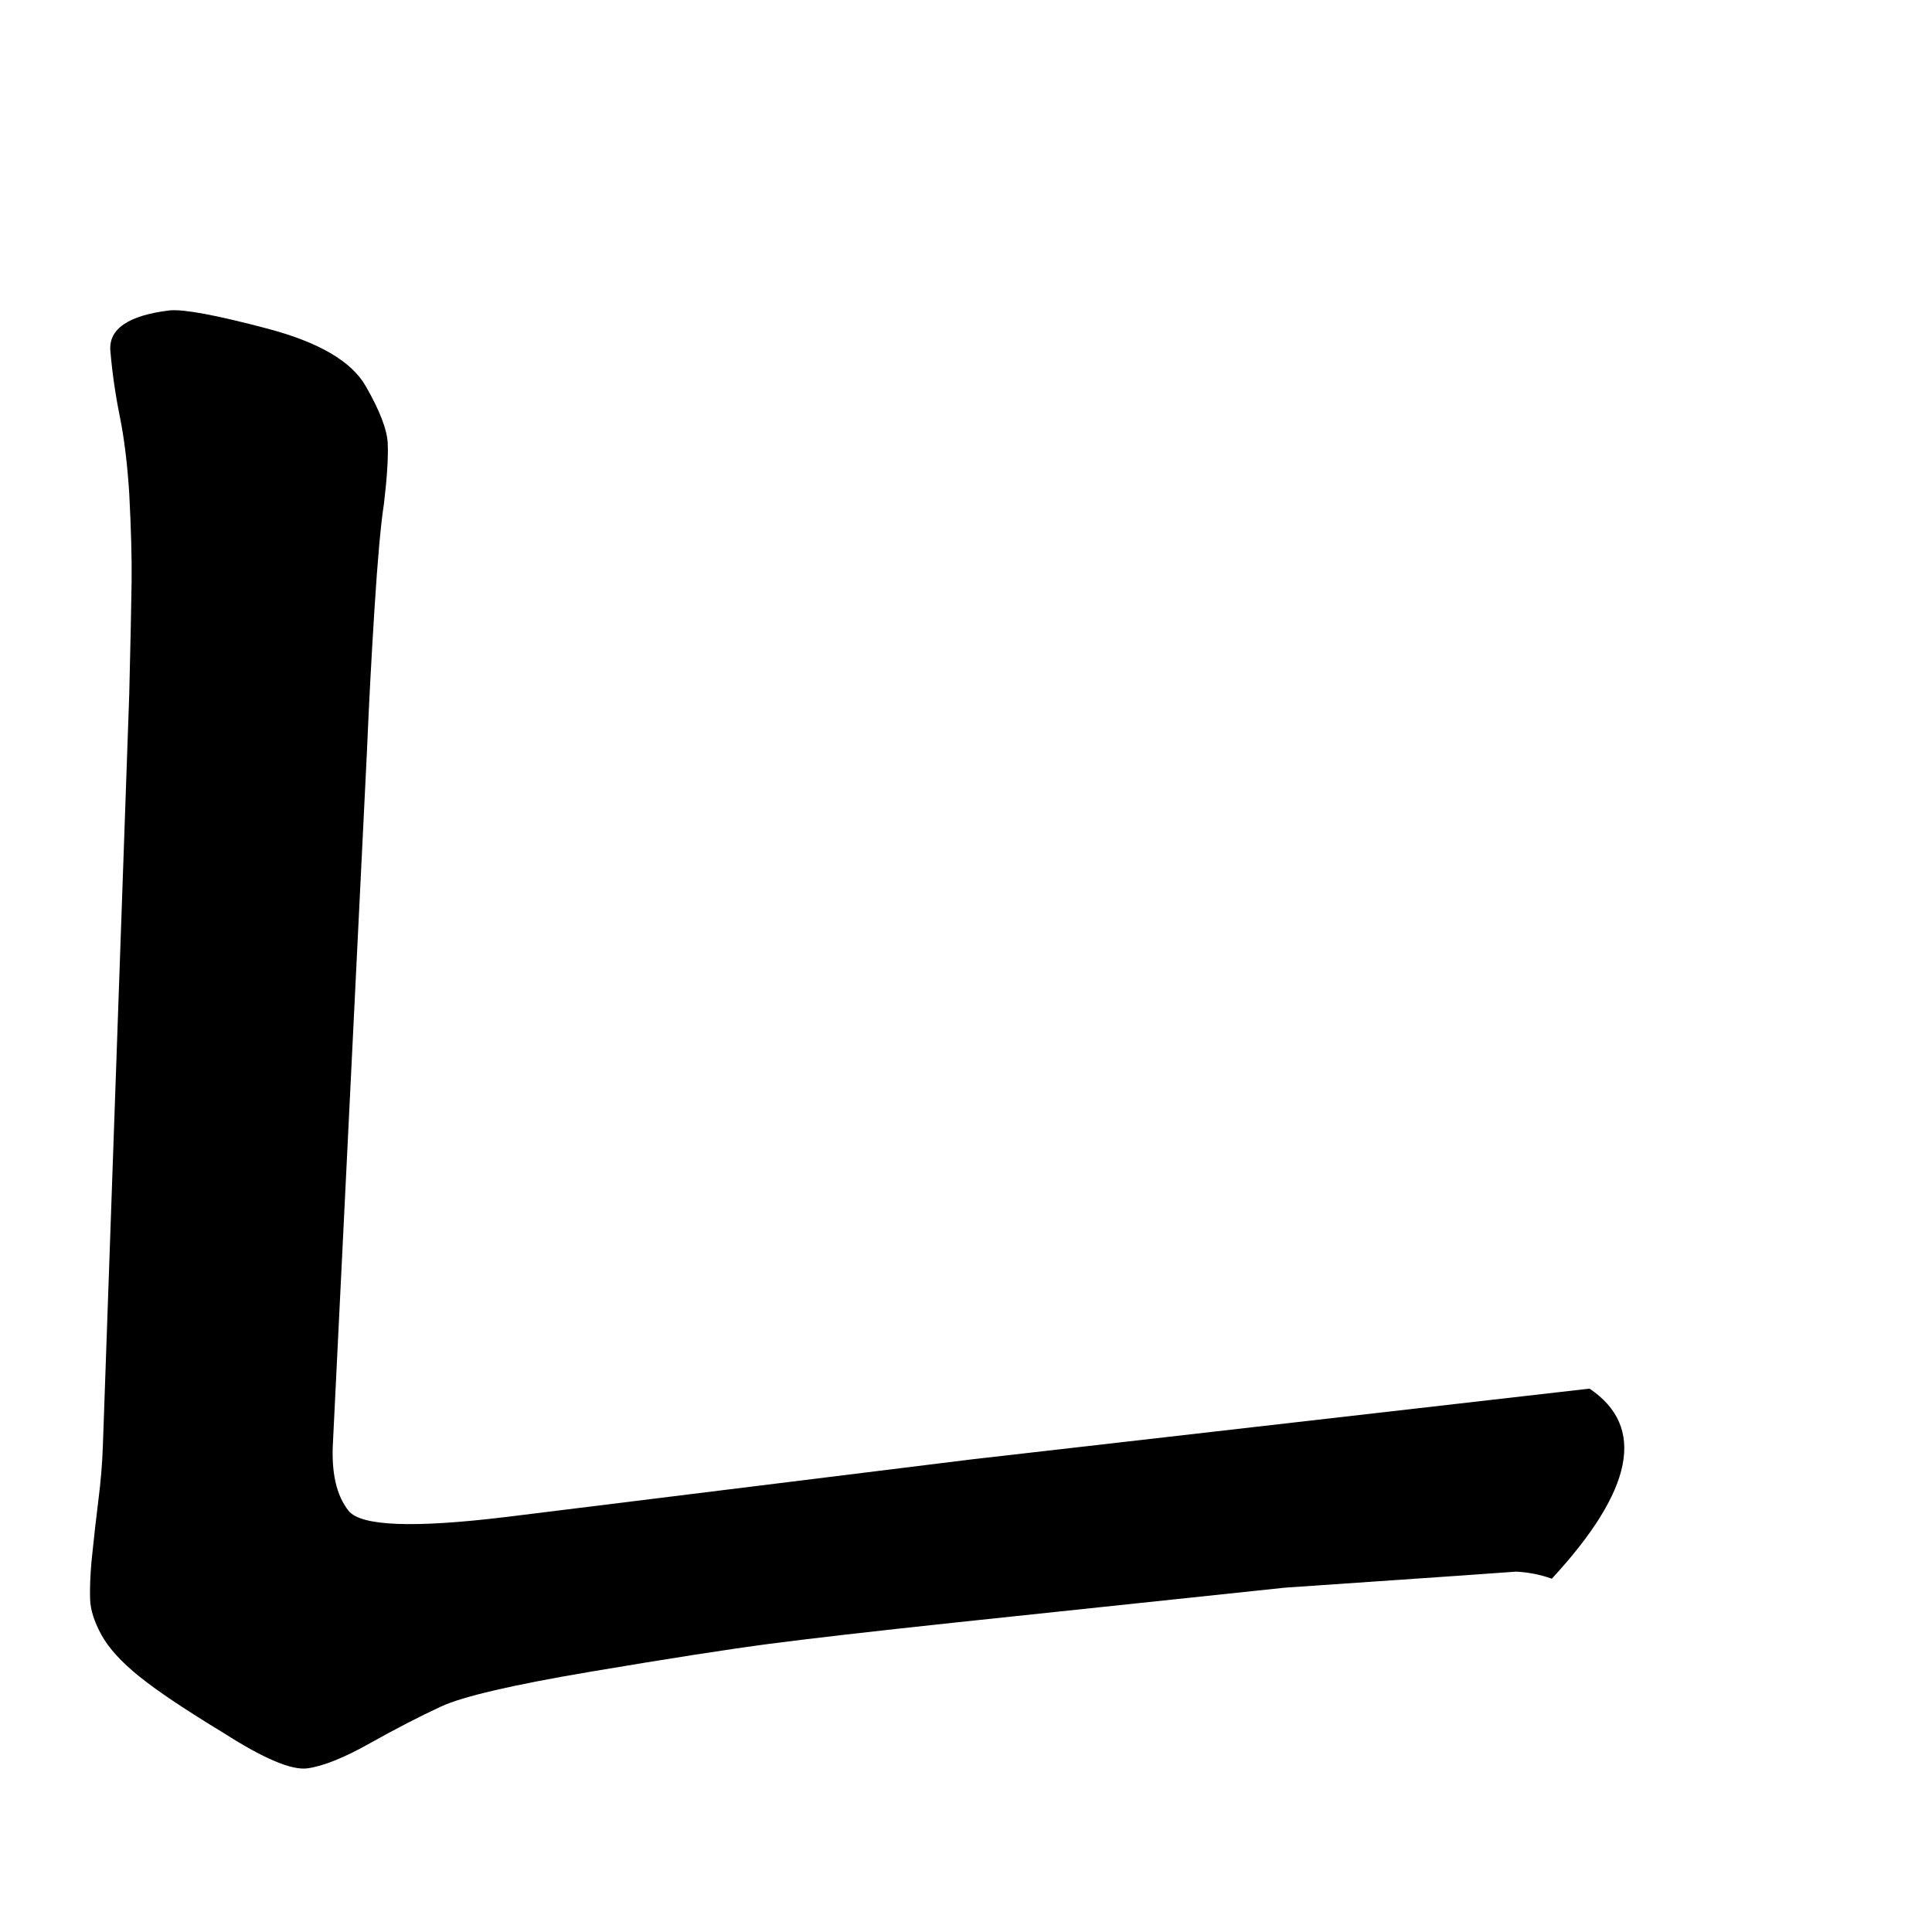
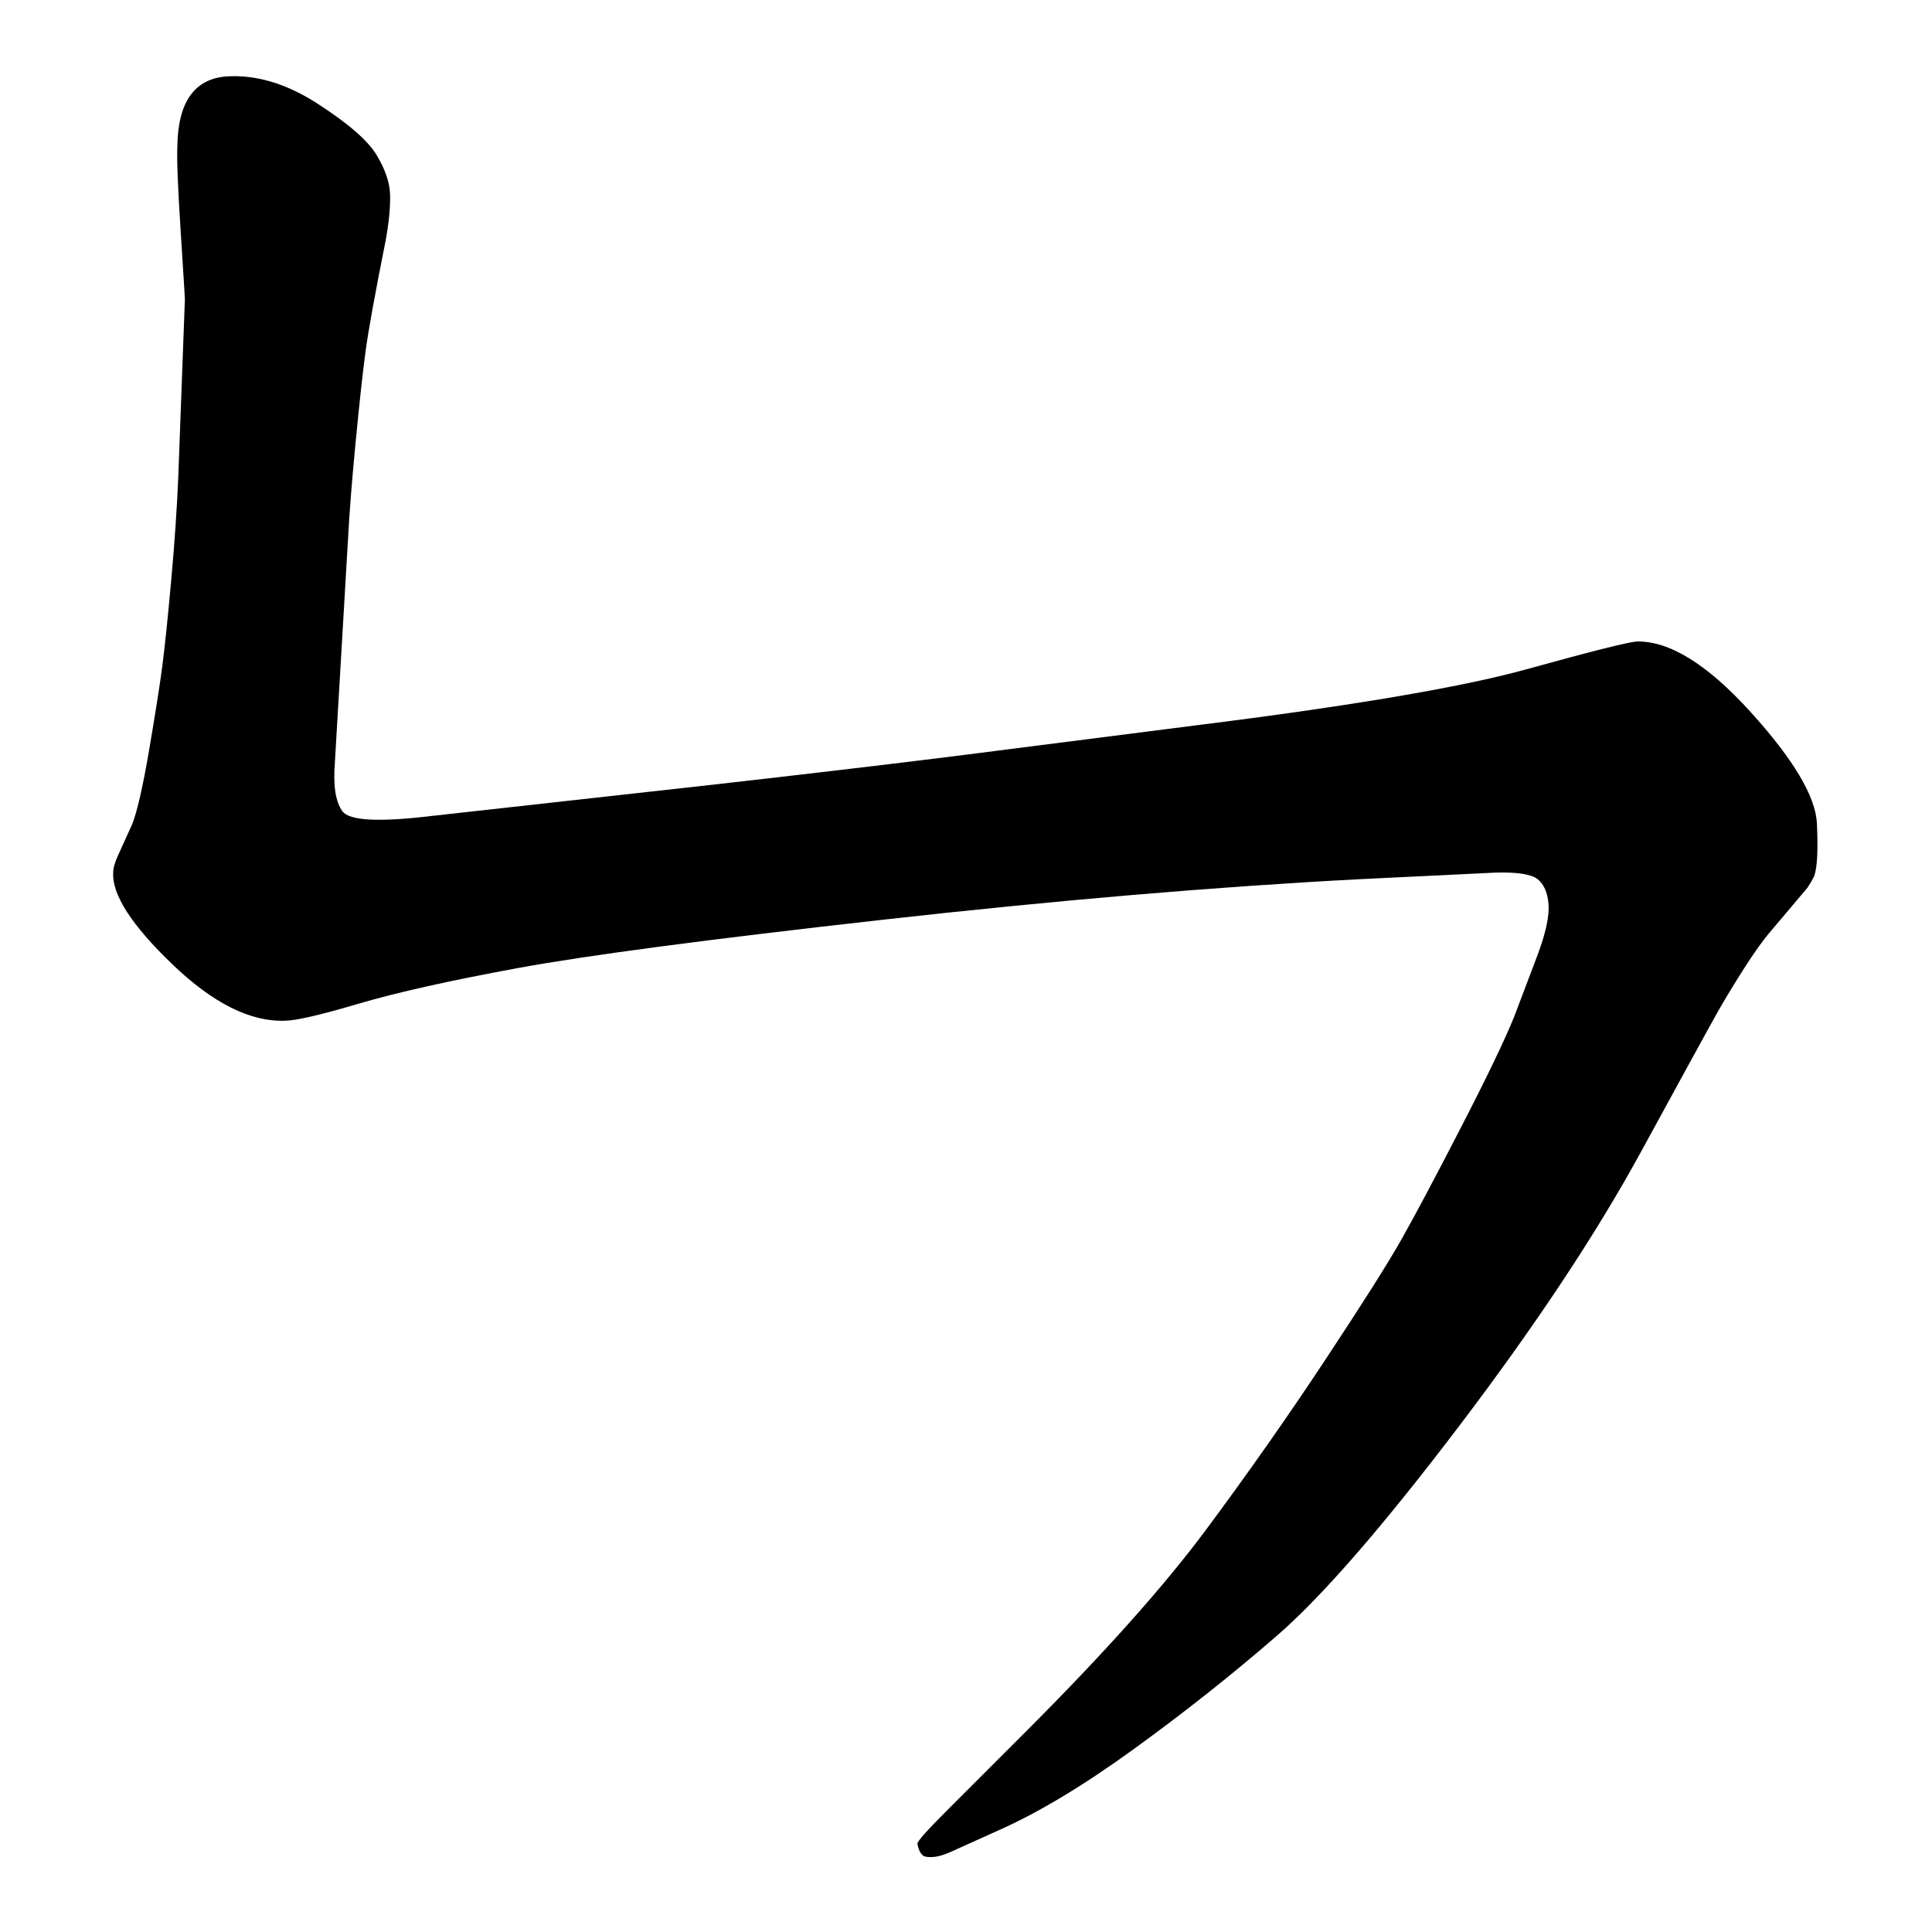
<svg xmlns="http://www.w3.org/2000/svg" width="2048" height="2048" viewBox="0 0 2048 2048" version="1.1">
  <g x="0" y="0">
    <g x="0" y="0">
-       <path d="M 1645 1673.5 Q 1627 1667, 1607 1666 L 1551 1670 L 1362 1683 L 1012 1720 Q 881 1734, 816 1742.5 Q 751 1751, 626.5 1772 Q 502 1793, 467.5 1809 Q 433 1825, 392 1848 Q 351 1871, 326 1874.5 Q 301 1878, 237 1837 Q 176 1800, 147.5 1777 Q 119 1754, 107.5 1733 Q 96 1712, 95.5 1695 Q 95 1678, 97 1655 Q 101 1616, 104.5 1588.5 Q 108 1561, 109 1534 L 137 736 Q 139 654, 139.5 617.5 Q 140 581, 137 523 Q 134 476, 127 441.5 Q 120 407, 117 372 Q 114 337, 180 329 Q 203 327, 284 348.5 Q 365 370, 387.5 409 Q 410 448, 411 470 Q 412 492, 407 534 Q 402 566, 397 645 Q 392 724, 389 796 L 353 1528 Q 350 1577, 369.5 1601.5 Q 389 1626, 537 1608 L 1030 1547 L 1685 1472 Q 1775 1532.75, 1645 1673.5 Z" fill="black" stroke-width="1" />
+       <path d="M 1003 1920 L 1088 1835 Q 1212 1711, 1278.5 1621.5 Q 1345 1532, 1404.5 1442 Q 1464 1352, 1485.5 1314 Q 1507 1276, 1548.5 1195.5 Q 1590 1115, 1605 1078 L 1630 1012 Q 1643 977, 1641.5 958.5 Q 1640 940, 1630 932 Q 1620 924, 1585 925 L 1441 932 Q 1212 944, 935.5 975 Q 659 1006, 550 1026 Q 441 1046, 380 1064 Q 319 1082, 302 1082 Q 247 1084, 182.5 1022 Q 118 960, 120 925 Q 120 918, 125 907 L 140 874 Q 148 854, 158 795.5 Q 168 737, 172 706.5 Q 176 676, 181.5 615 Q 187 554, 189 505 L 196 317 Q 196 315, 191.5 245 Q 187 175, 188 155 Q 189 85, 240 81 Q 287 78, 336 109.5 Q 385 141, 399 164 Q 413 187, 413.5 206.5 Q 414 226, 409 254 Q 392 339, 387.5 372.5 Q 383 406, 377 468.5 Q 371 531, 369 570 L 355 808 Q 352 845, 363 860 Q 374 875, 457 865 L 610 848 Q 902 816, 1071 794 L 1267 769 Q 1515 738, 1618 709.5 Q 1721 681, 1735 680 Q 1787 679, 1855.5 754.5 Q 1924 830, 1926 873 Q 1928 916, 1923 929 Q 1920 935, 1916 941 L 1878 986 Q 1865 1001, 1848.5 1027 Q 1832 1053, 1821.5 1071.5 Q 1811 1090, 1739.5 1221 Q 1668 1352, 1546.5 1512 Q 1425 1672, 1353.5 1734 Q 1282 1796, 1202 1854 Q 1122 1912, 1059 1940 L 1008 1963 Q 997 1968, 989 1968.5 Q 981 1969, 978.5 1967 Q 976 1965, 974.5 1961.5 Q 973 1958, 972.5 1954.5 Q 972 1951, 1003 1920 Z" fill="black" stroke-width="1" />
    </g>
  </g>
</svg>
